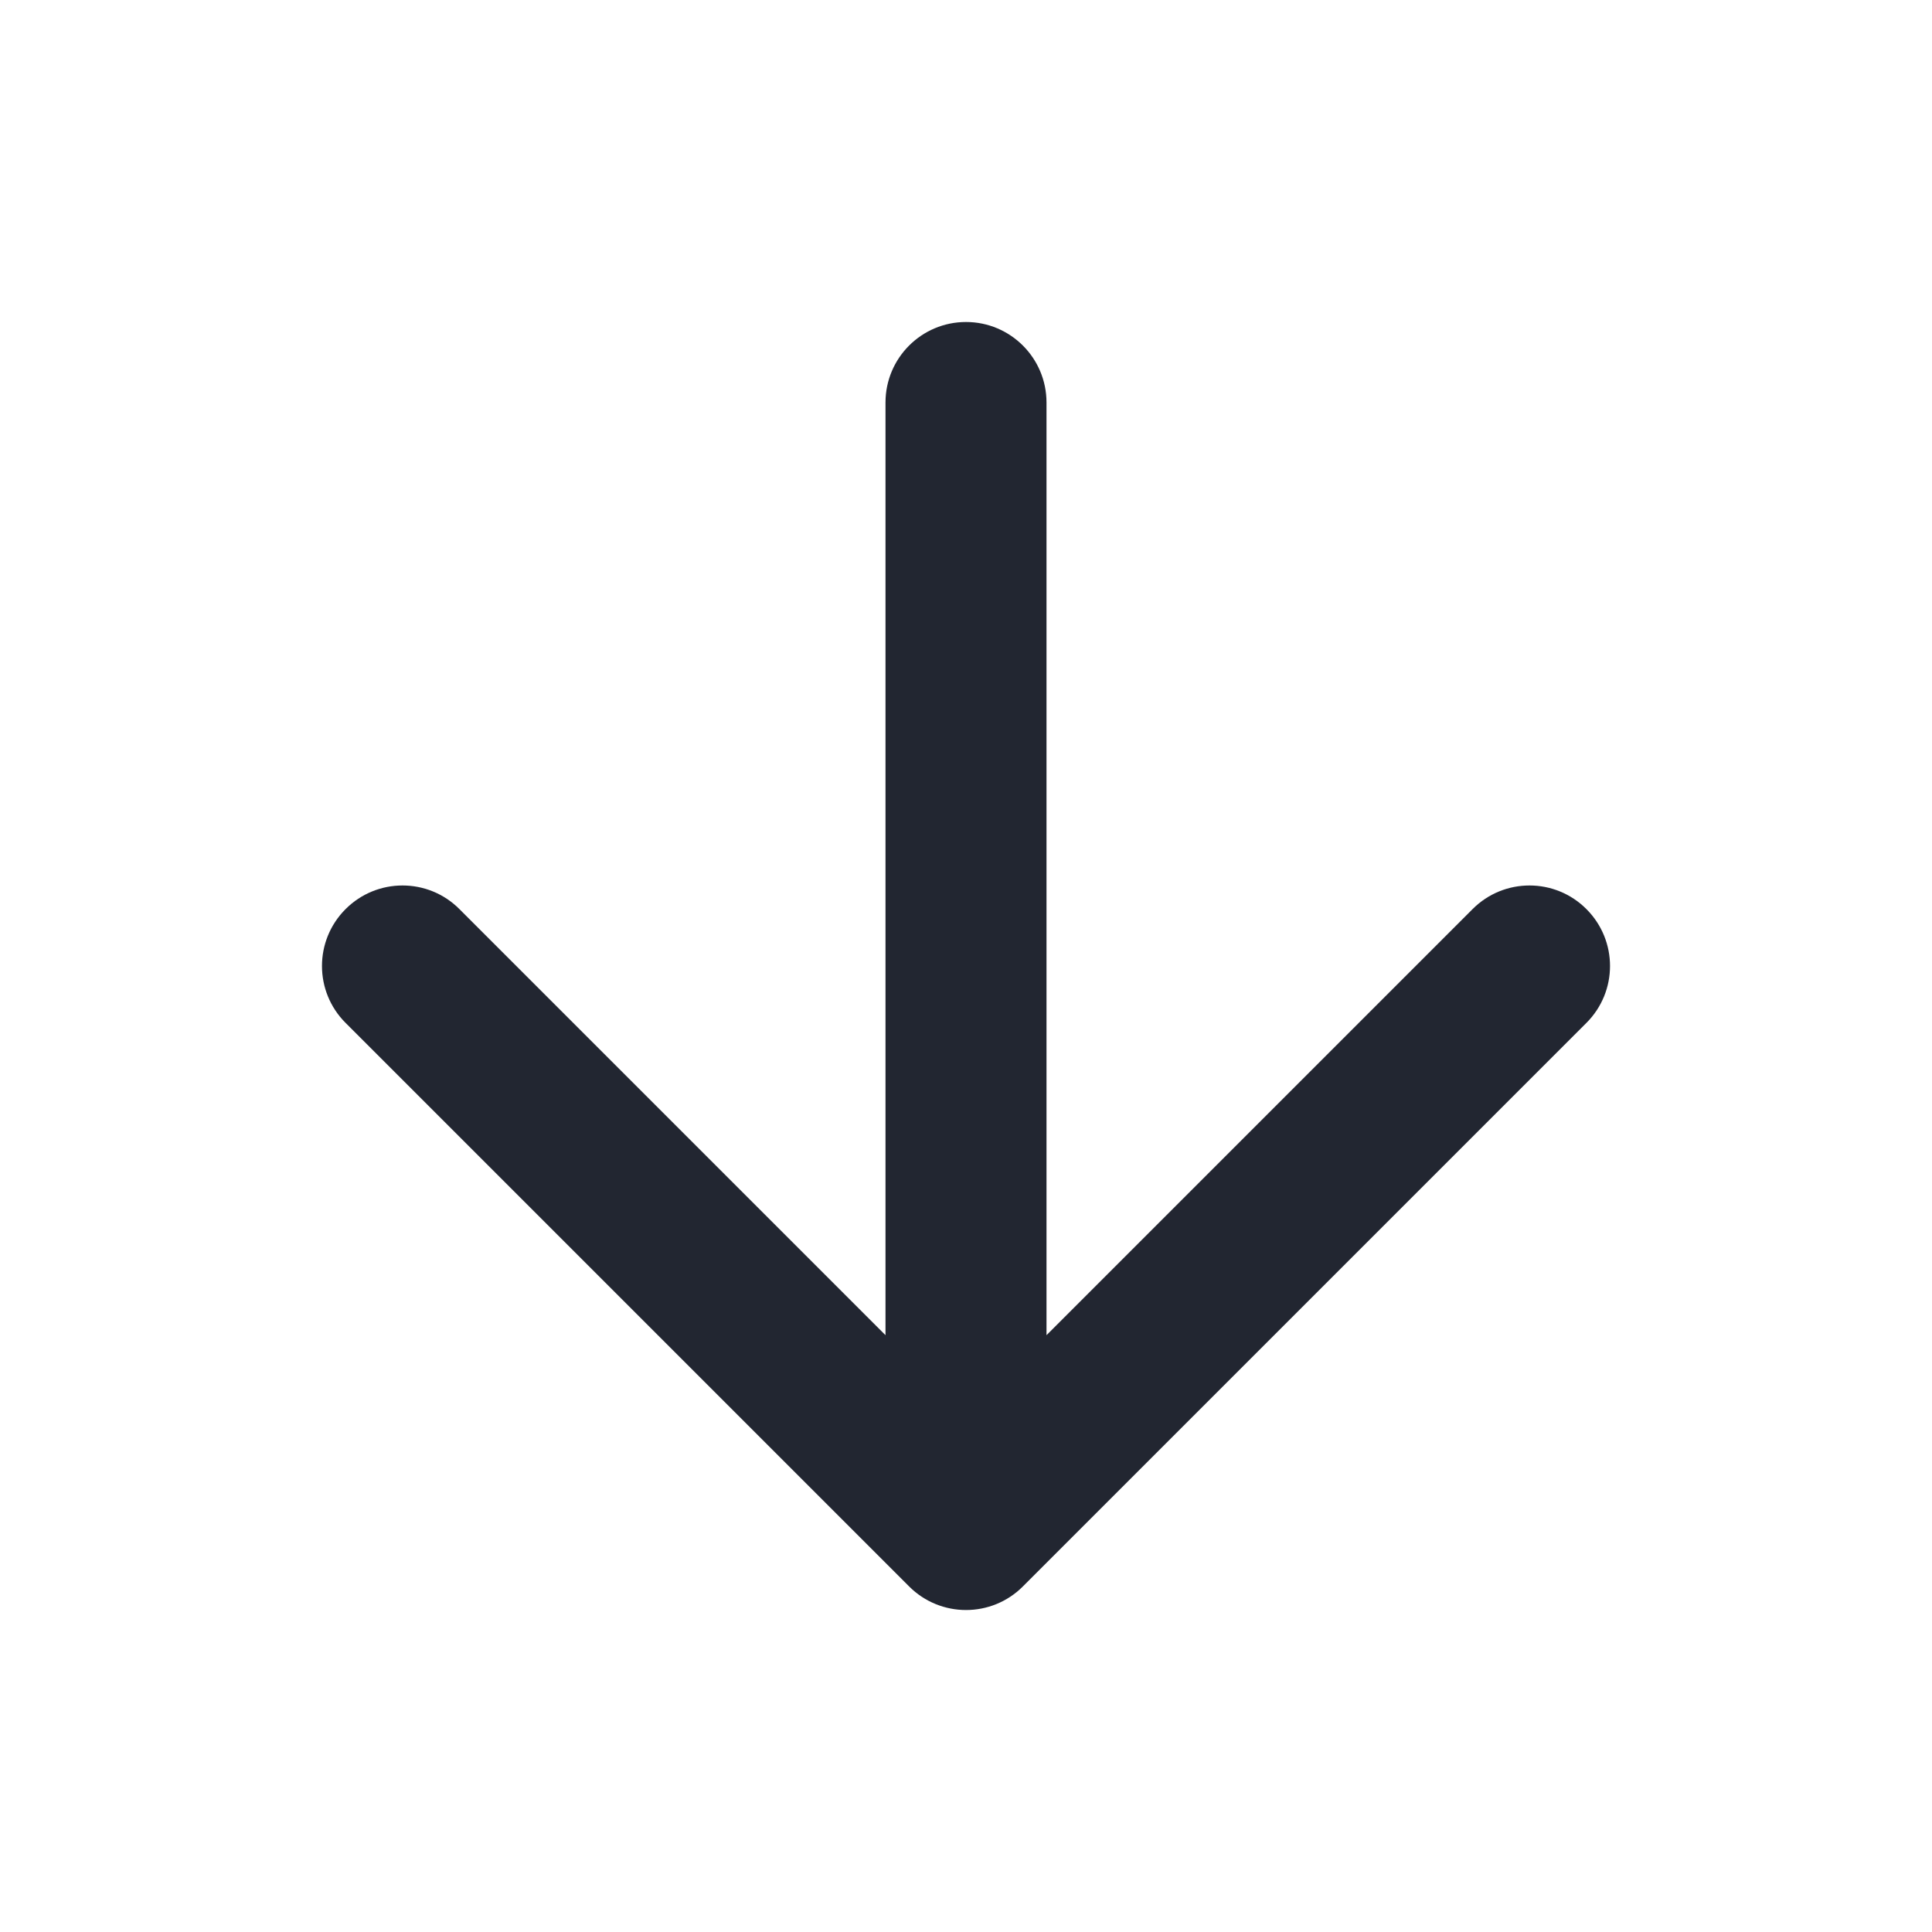
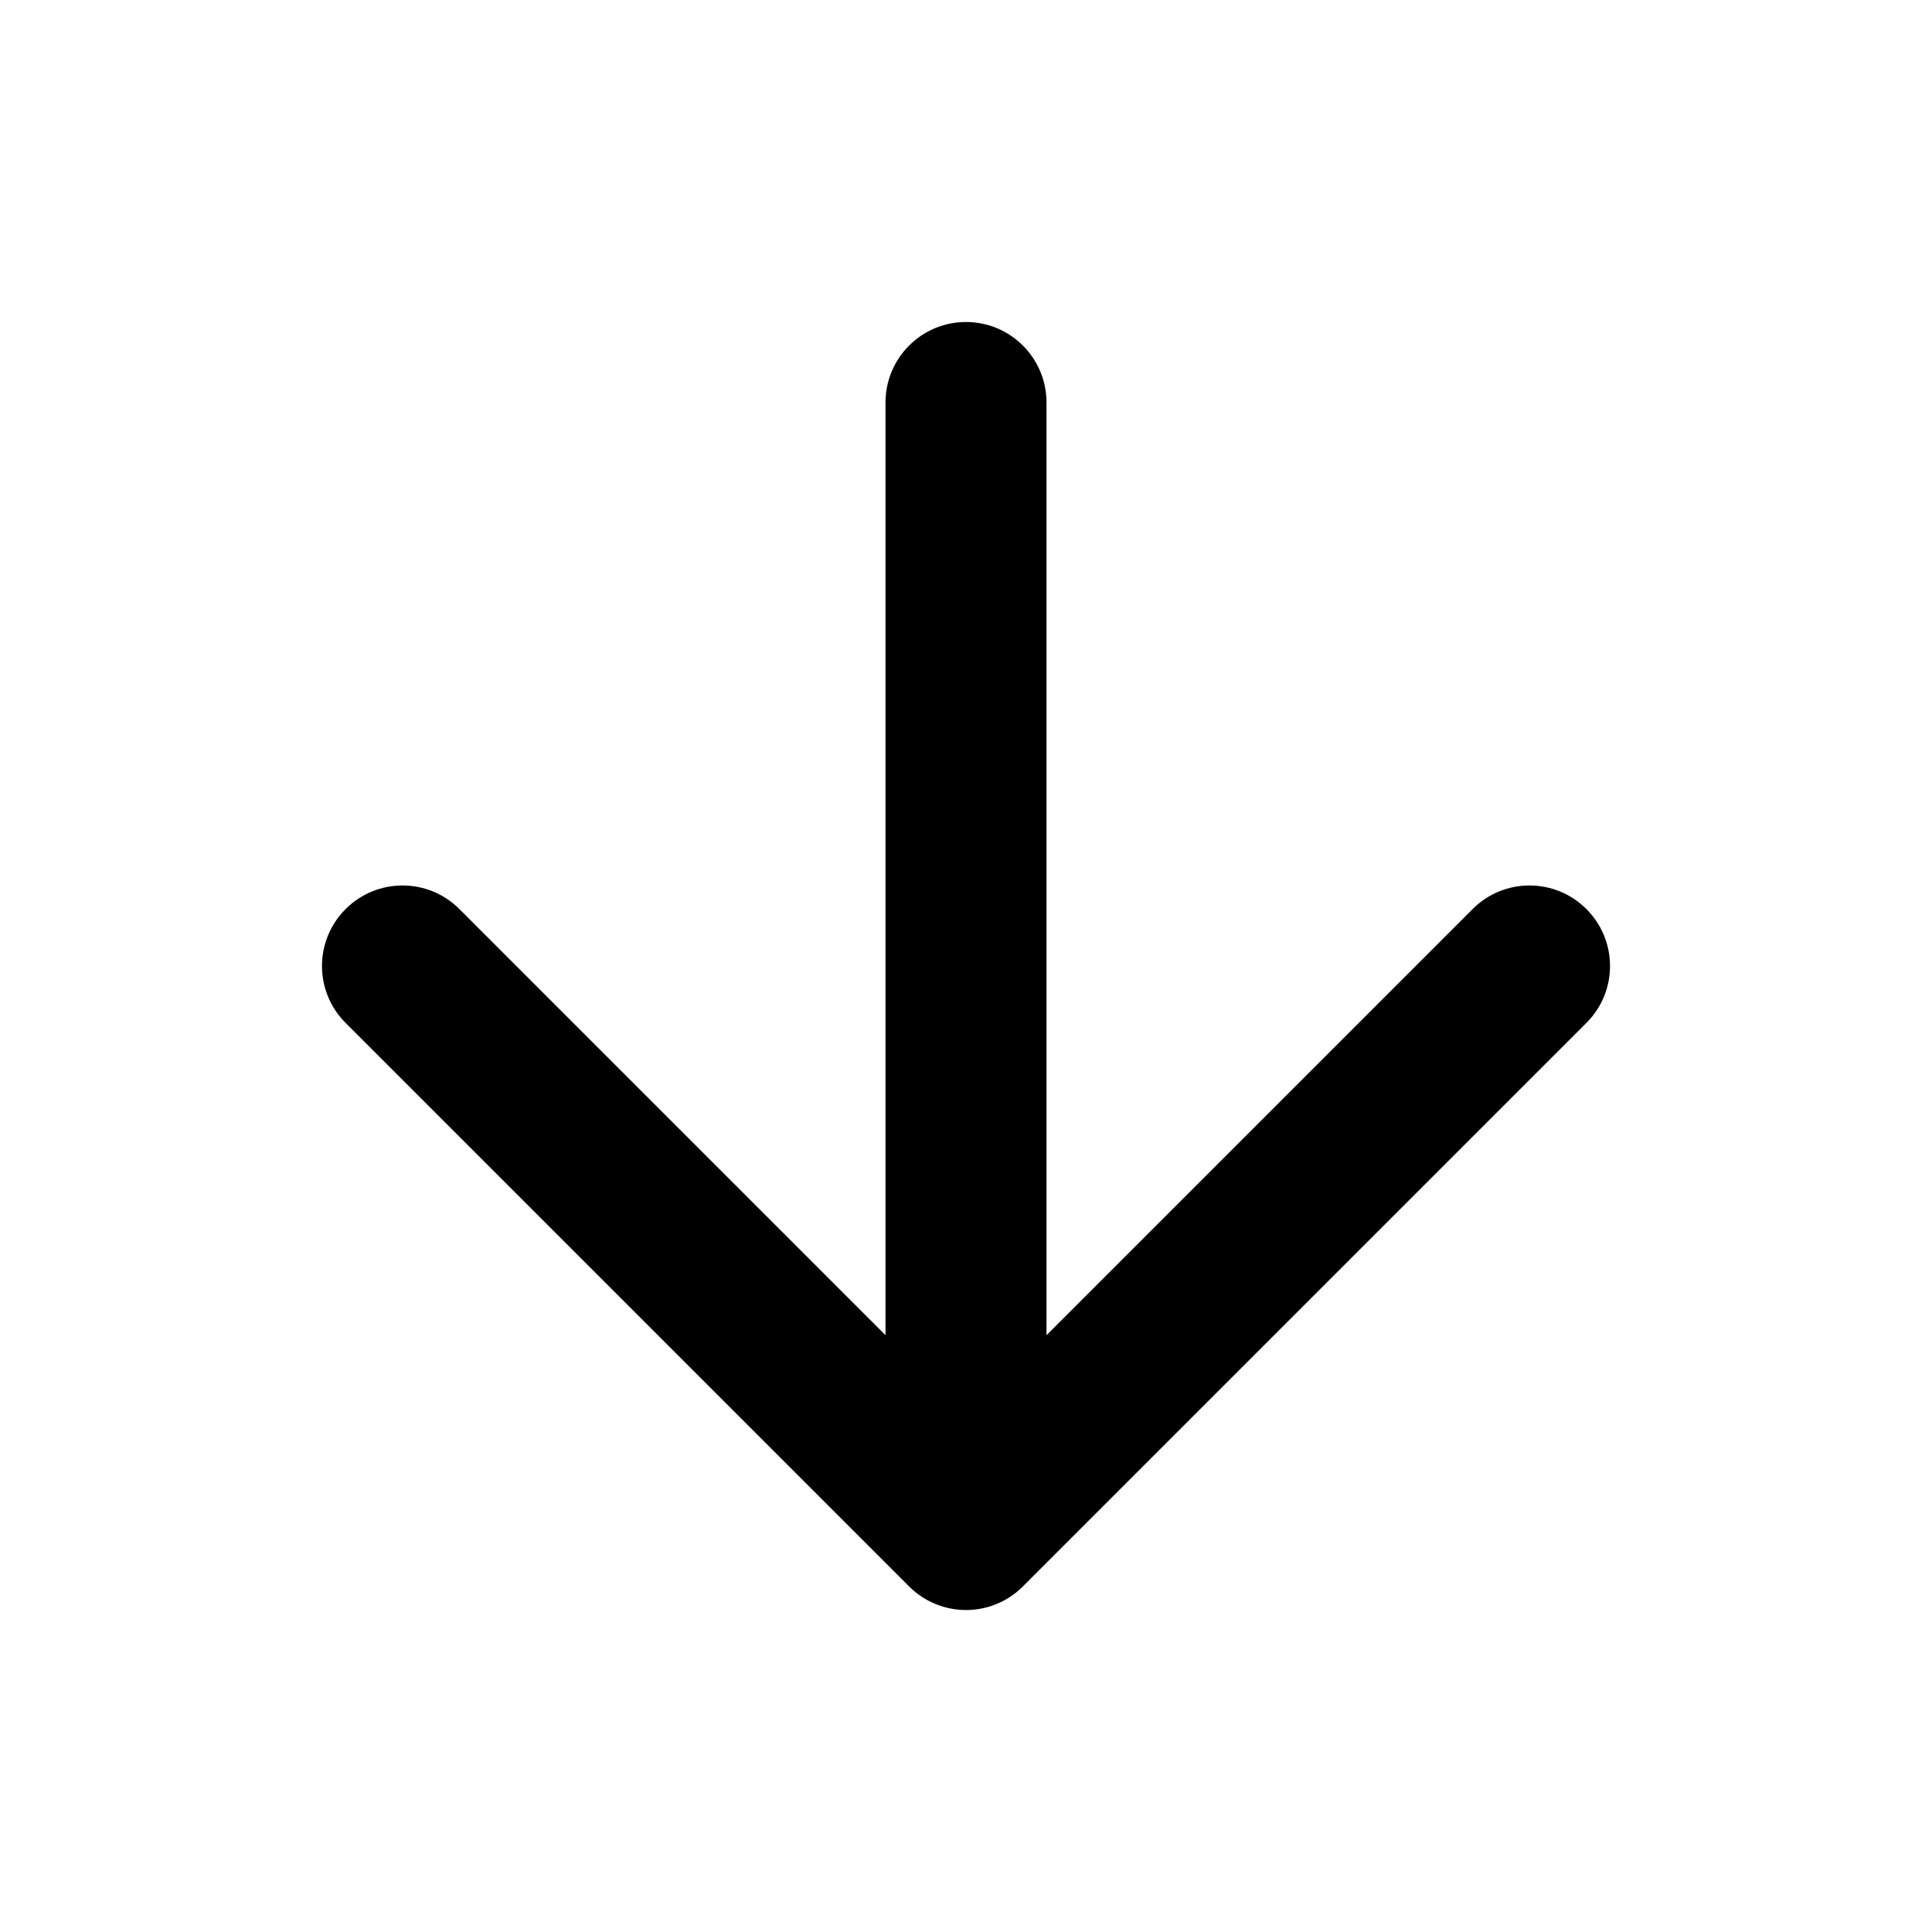
- <svg xmlns="http://www.w3.org/2000/svg" width="24" height="24" viewBox="0 0 24 24" fill="none">
-   <path d="M4.293 12.707C3.902 12.316 3.902 11.684 4.293 11.293C4.684 10.902 5.317 10.902 5.707 11.293L11 16.586V5C11 4.448 11.448 4 12 4C12.552 4 13 4.448 13 5V16.586L18.293 11.293C18.683 10.902 19.317 10.902 19.707 11.293C20.098 11.684 20.098 12.316 19.707 12.707L12.707 19.707C12.317 20.098 11.684 20.098 11.293 19.707L4.293 12.707Z" fill="#222631" />
+ <svg xmlns="http://www.w3.org/2000/svg" viewBox="0 0 24 24" fill="none">
+   <path d="M4.293 12.707C3.902 12.316 3.902 11.684 4.293 11.293C4.684 10.902 5.317 10.902 5.707 11.293L11 16.586V5C11 4.448 11.448 4 12 4C12.552 4 13 4.448 13 5V16.586L18.293 11.293C18.683 10.902 19.317 10.902 19.707 11.293C20.098 11.684 20.098 12.316 19.707 12.707L12.707 19.707C12.317 20.098 11.684 20.098 11.293 19.707L4.293 12.707Z" fill="currentColor" />
</svg>
